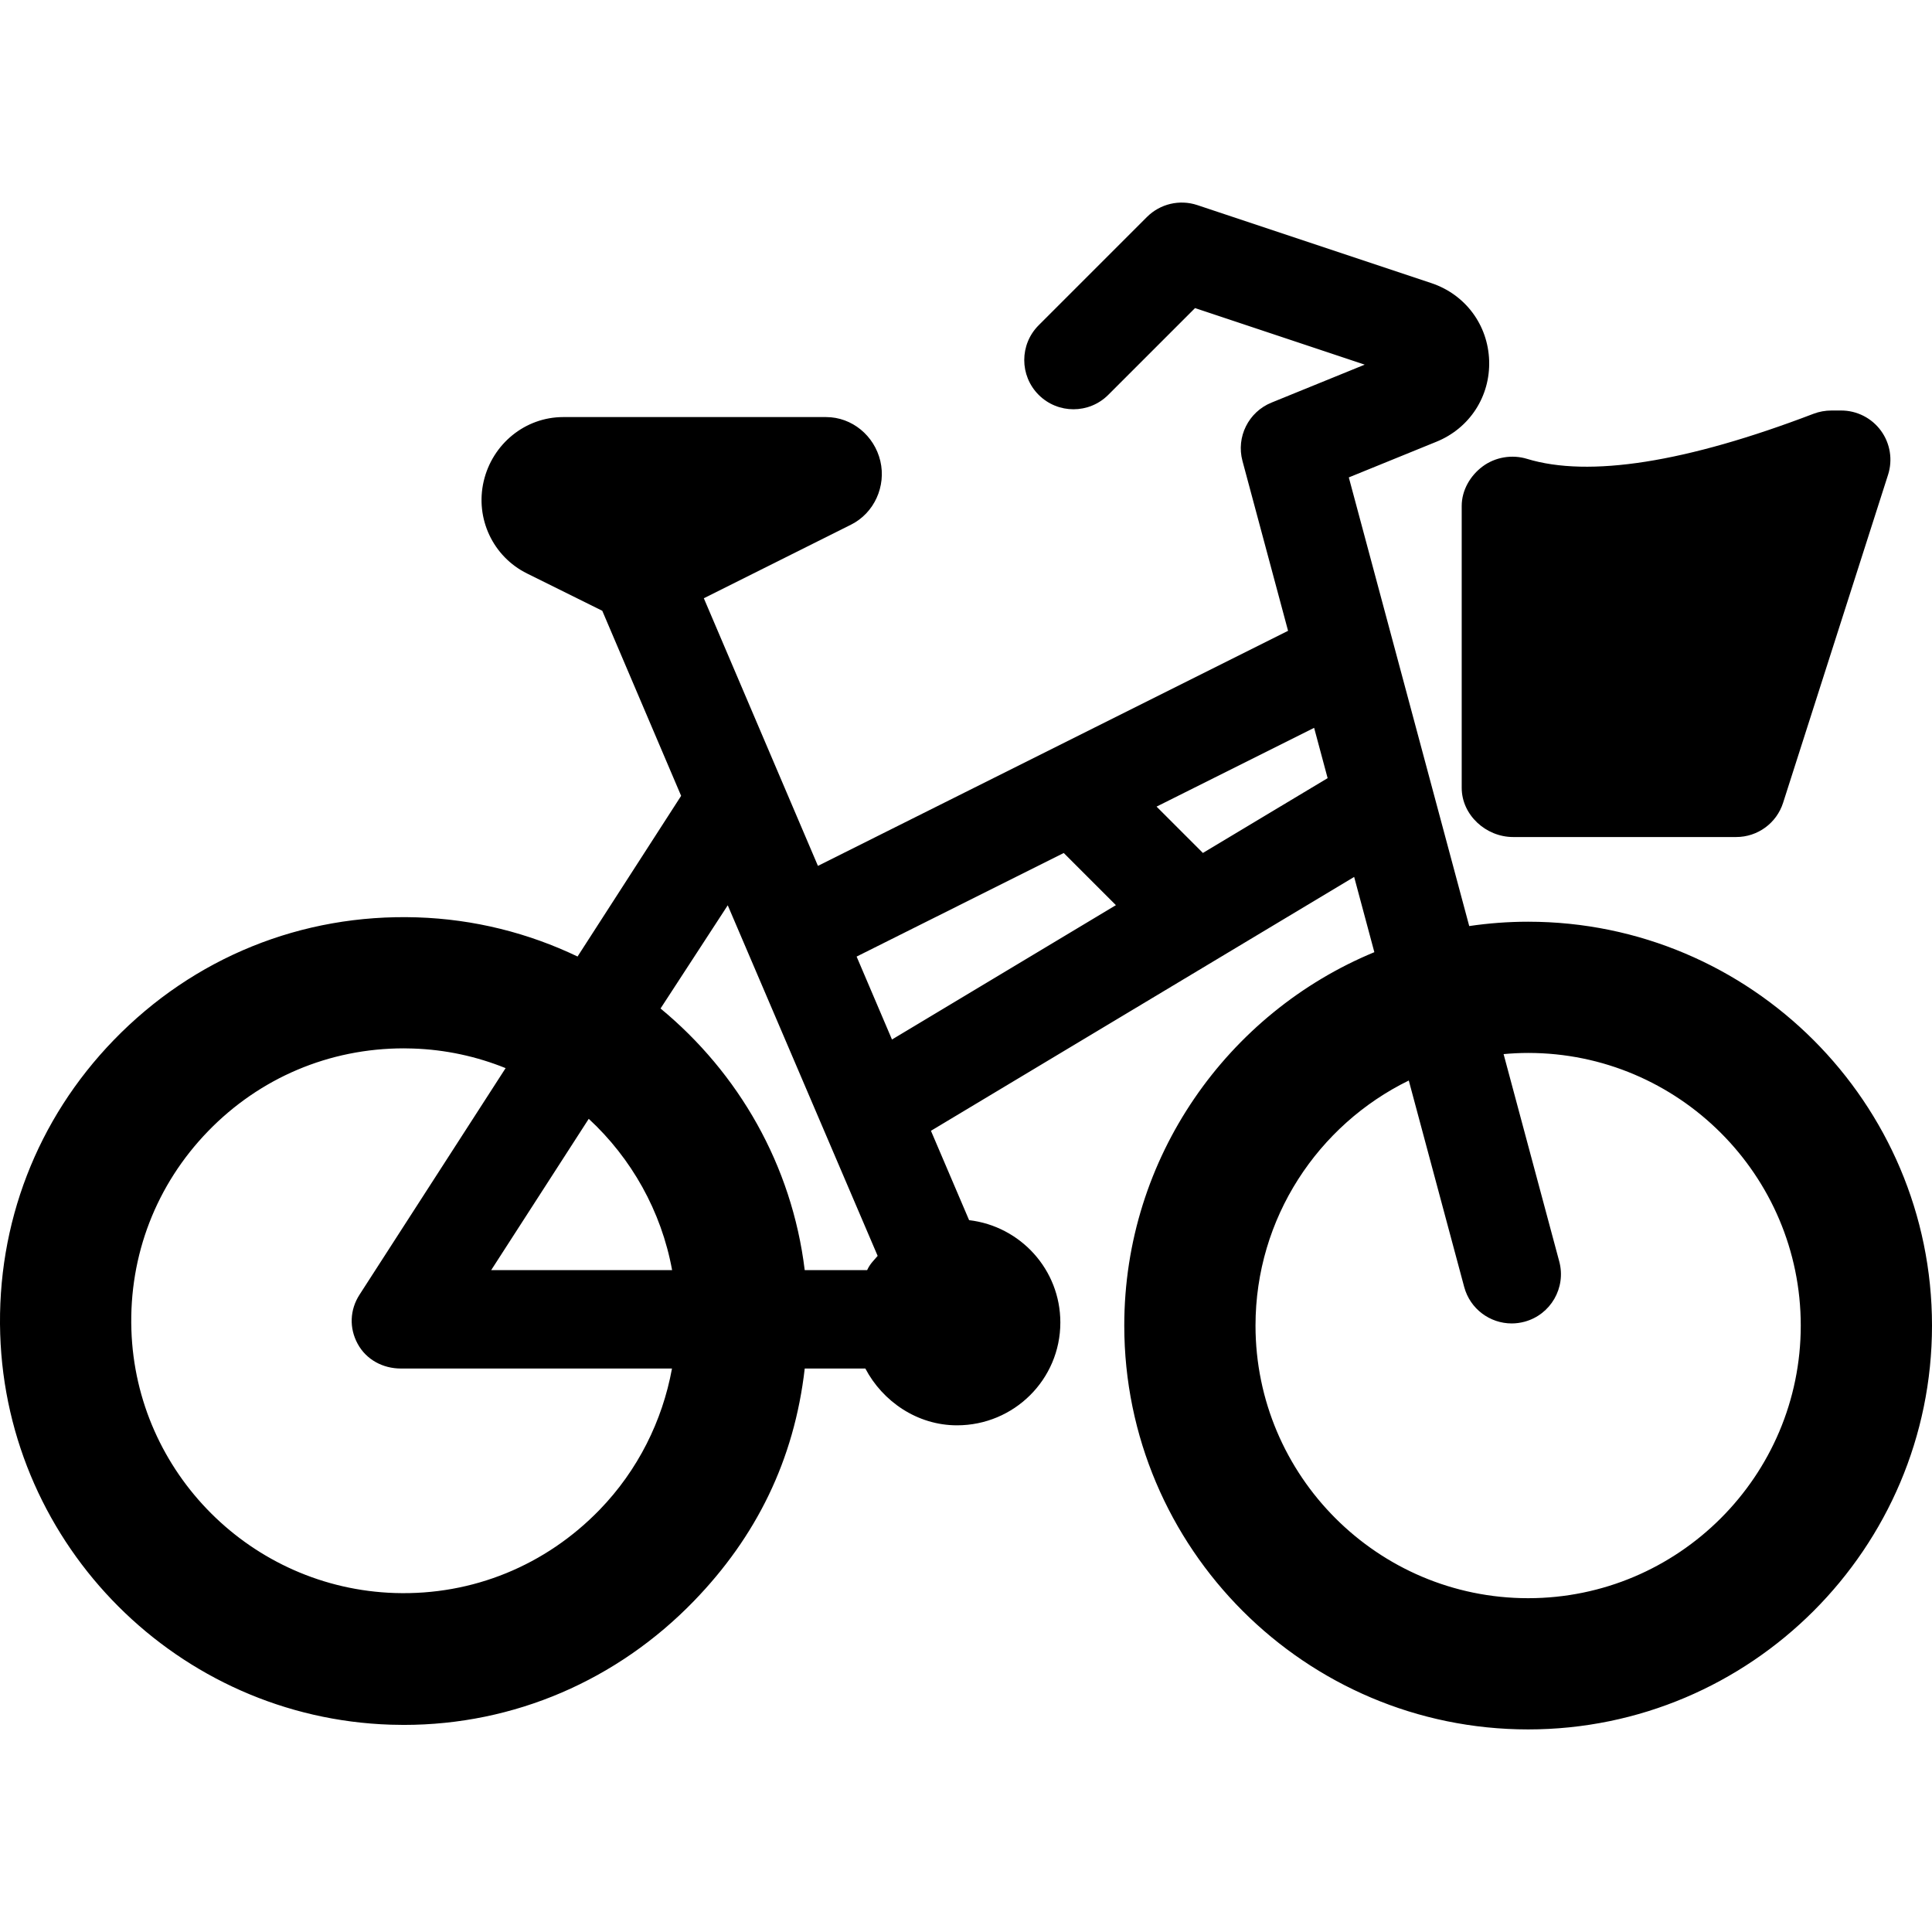
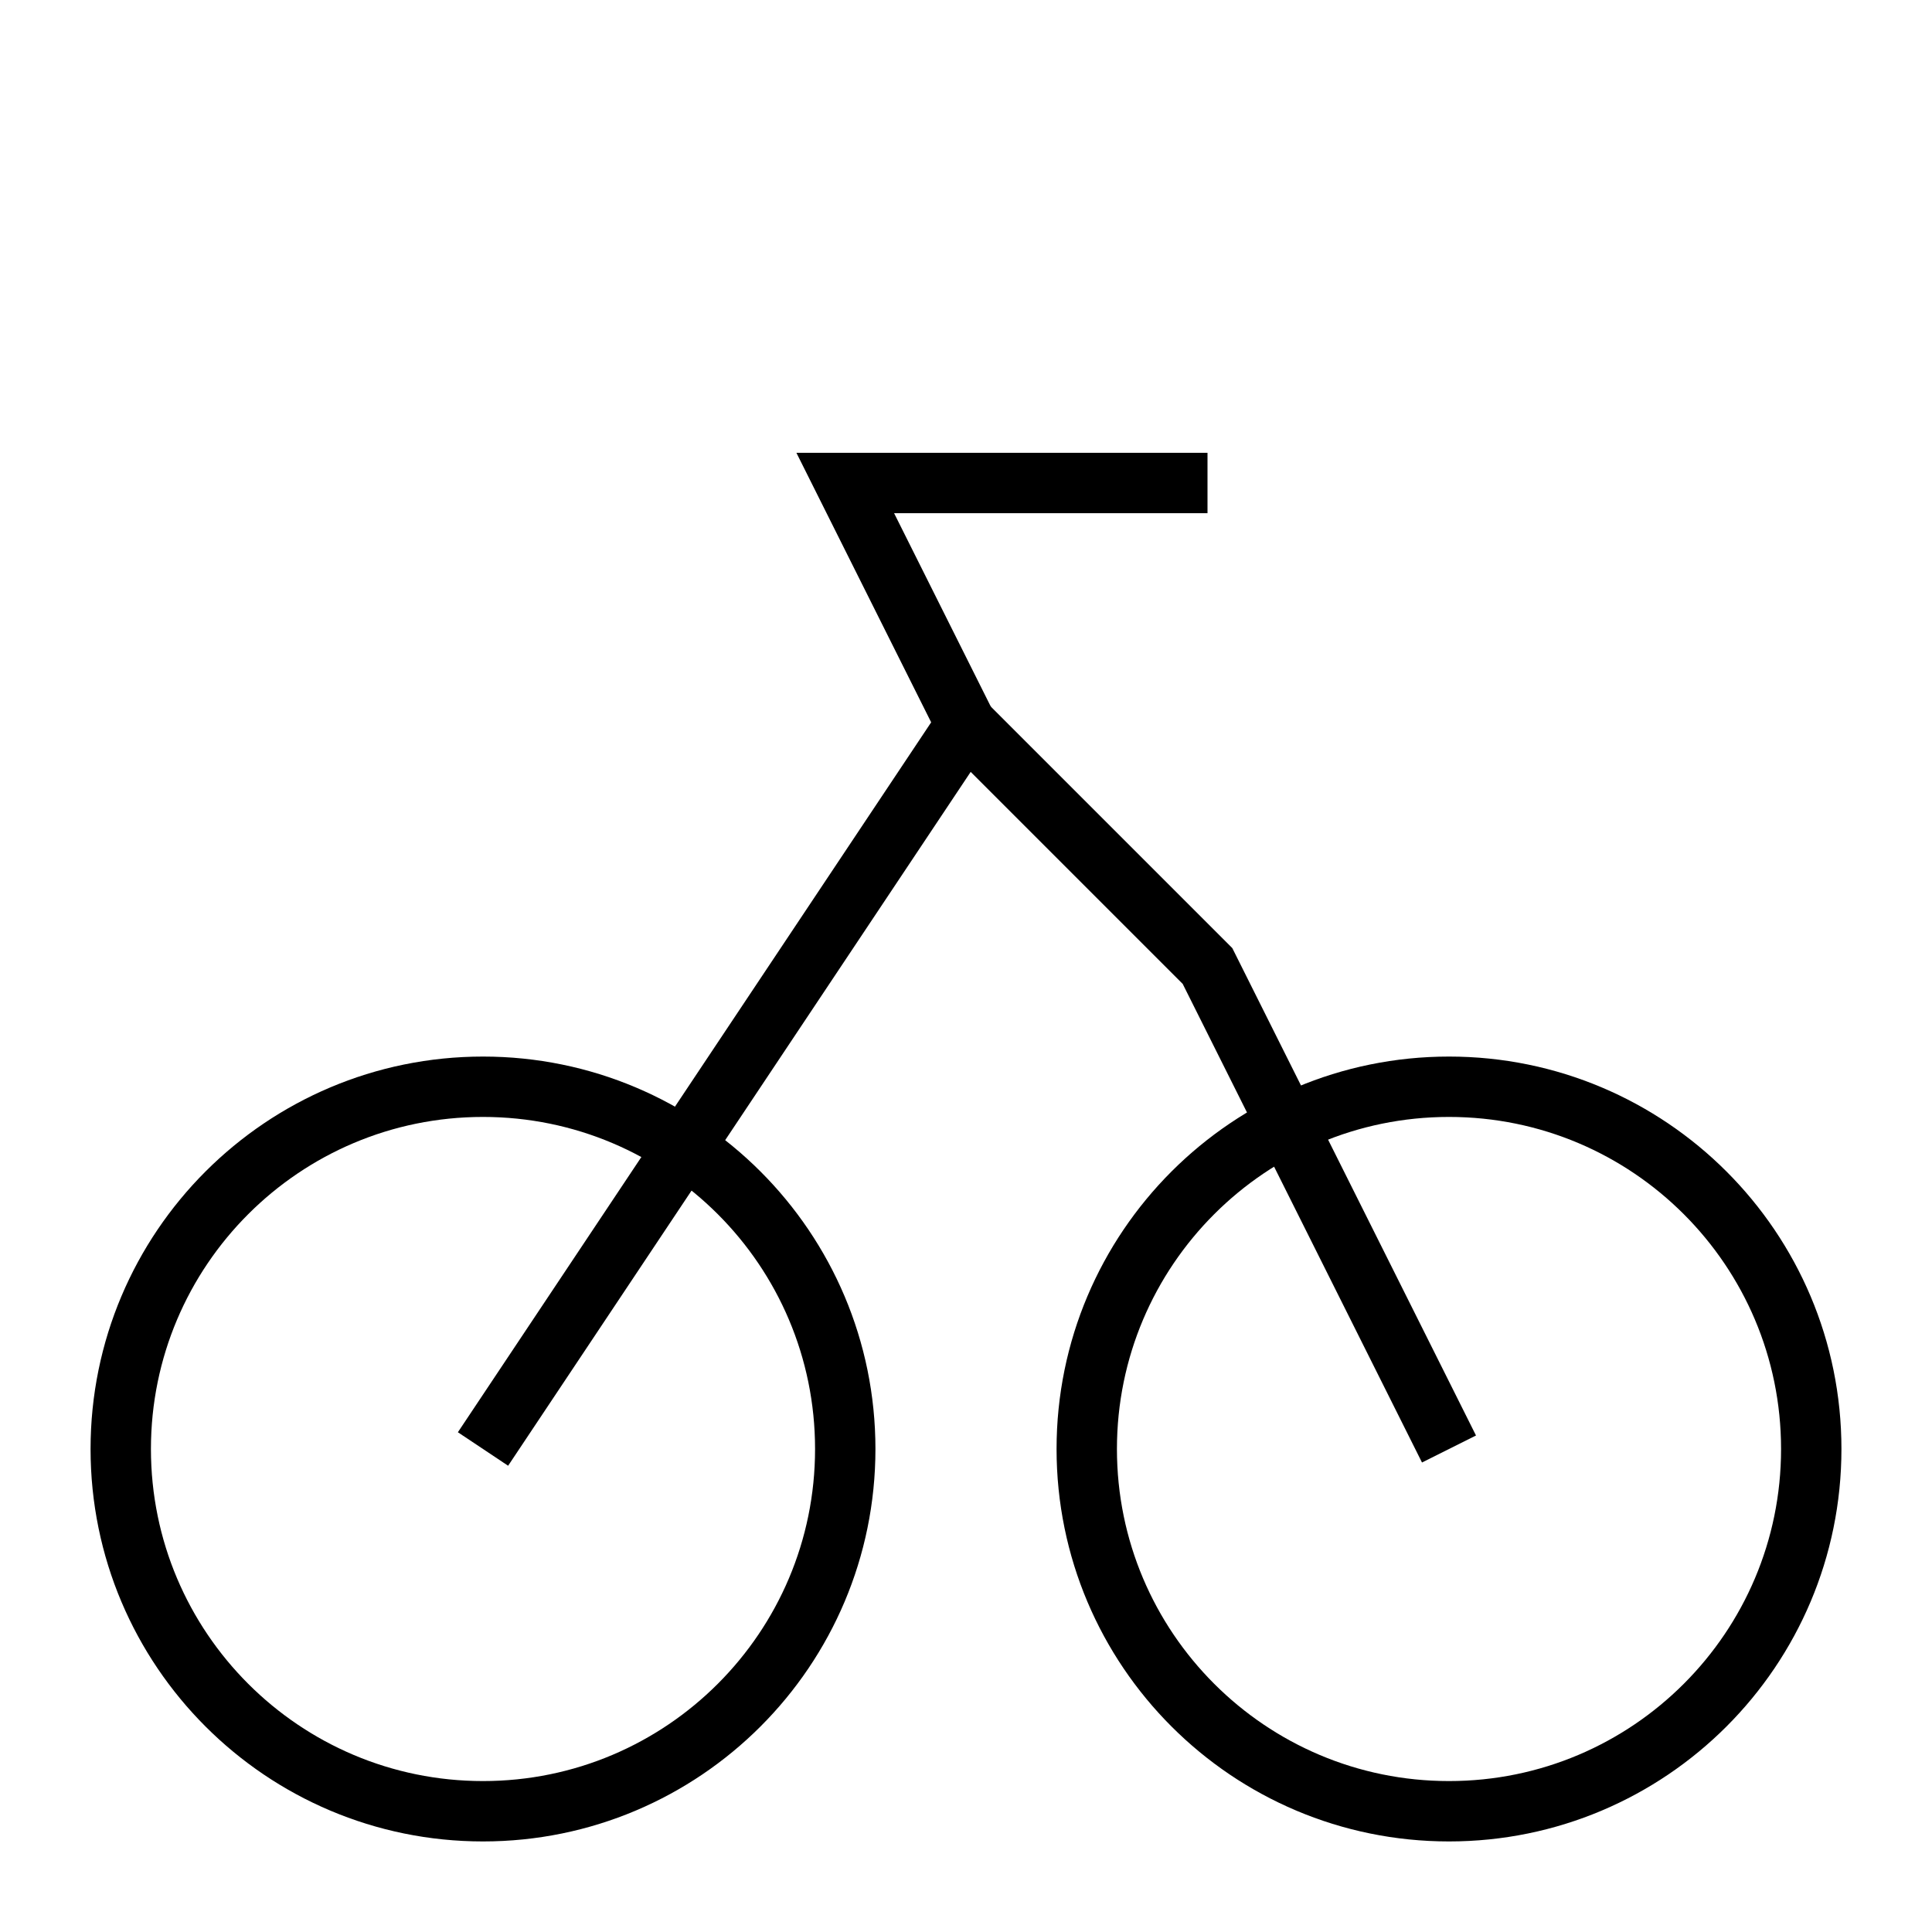
- <svg xmlns="http://www.w3.org/2000/svg" fill="#000000" height="800px" width="800px" version="1.1" id="Capa_1" viewBox="0 0 294.432 294.432" xml:space="preserve">
-   <path d="M232.884,140.467c-3.049,0-6.045,0.231-8.977,0.662l-18.352-68.373l13.362-5.44c5.052-2.056,8.202-6.906,8.025-12.357  s-3.634-10.088-8.808-11.813l-35.668-11.89c-2.694-0.896-5.666-0.196-7.676,1.812l-16.5,16.5c-2.929,2.93-2.929,7.678,0,10.607  c2.93,2.928,7.678,2.928,10.607,0l13.222-13.223l25.861,8.62l-14.215,5.787c-3.503,1.426-5.396,5.237-4.415,8.891l6.948,25.884  l-71.647,35.823l-17.389-40.784l22.432-11.216c3.538-1.77,5.375-5.849,4.466-9.701c-0.908-3.851-4.307-6.695-8.264-6.695H85.836  c-5.817,0-10.803,4.112-12.122,9.779c-1.319,5.666,1.404,11.495,6.623,14.066l11.449,5.676l12.016,28.202l-15.784,24.486  c-7.457-3.569-15.731-5.688-24.465-5.967c-17.605-0.565-34.054,6.143-46.219,18.702c-11.694,12.074-17.84,27.993-17.303,44.823  c1.032,32.337,27.172,58.477,59.509,59.51c0.673,0.021,1.338,0.033,2.006,0.033c16.812,0,32.514-6.807,44.213-18.886  c9.454-9.761,15.277-21.424,16.88-35.424h9.238c2.629,5,7.898,8.655,13.967,8.655c8.685,0,15.75-6.988,15.75-15.673  c0-8.06-6.088-14.676-13.905-15.594l-5.815-13.619l64.496-38.688l3.077,11.467c-22.344,9.237-38.111,31.26-38.111,56.901  c0,33.938,27.61,61.549,61.548,61.549s61.548-27.61,61.548-61.547S266.822,140.467,232.884,140.467z M110.907,137.965l22.845,53.427  c-0.602,0.722-1.135,1.17-1.602,2.17h-9.513c-1.945-16-10.092-30.062-21.972-39.869L110.907,137.965z M102.427,193.561H74.856  l14.867-23.055C96.208,176.499,100.787,184.561,102.427,193.561z M91.394,230.071c-8.216,8.482-19.341,13.078-31.214,12.701  c-21.822-0.697-39.461-18.298-40.157-40.12c-0.363-11.369,3.784-22.1,11.679-30.25c7.898-8.154,18.498-12.636,29.847-12.636  c0.455,0,0.909,0.013,1.367,0.027c4.983,0.159,9.744,1.213,14.139,2.987l-22.262,34.524c-1.488,2.308-1.597,5.089-0.282,7.499  c1.313,2.411,3.84,3.757,6.585,3.757h41.313C100.951,216.561,97.185,224.092,91.394,230.071z M130.546,145.78l31.567-15.784  l7.948,7.948l-34.126,20.475L130.546,145.78z M183.32,129.989l-7.063-7.063l24.012-12.006l2.058,7.666L183.32,129.989z   M232.884,243.561c-22.909,0-41.548-18.639-41.548-41.548c0-16.389,9.542-30.588,23.359-37.345l8.445,31.462  c0.898,3.35,3.928,5.558,7.238,5.558c0.644,0,1.298-0.084,1.949-0.259c4.001-1.073,6.373-5.187,5.299-9.188l-8.482-31.599  c1.233-0.111,2.478-0.177,3.739-0.177c22.909,0,41.548,18.638,41.548,41.547S255.793,243.561,232.884,243.561z M225.968,71.069  c1.912-1.415,4.466-1.836,6.738-1.143c9.433,2.886,24.252,0.556,43.68-6.871c0.854-0.326,1.804-0.494,2.719-0.494h1.489  c2.395,0,4.646,1.144,6.058,3.078c1.412,1.935,1.815,4.427,1.086,6.708l-16,50c-0.994,3.106-3.882,5.214-7.144,5.214h-34  c-4.143,0-7.833-3.357-7.833-7.5V77.098C222.762,74.72,224.056,72.483,225.968,71.069z" />
+ <svg xmlns="http://www.w3.org/2000/svg" viewBox="0 0 64 64" width="64" height="64" fill="none" stroke="black" stroke-width="2">
+   <circle cx="16" cy="48" r="12" />
+   <circle cx="48" cy="48" r="12" />
+   <path d="M16 48L32 24L40 32L48 48" />
+   <path d="M32 24L28 16L40 16" />
</svg>
